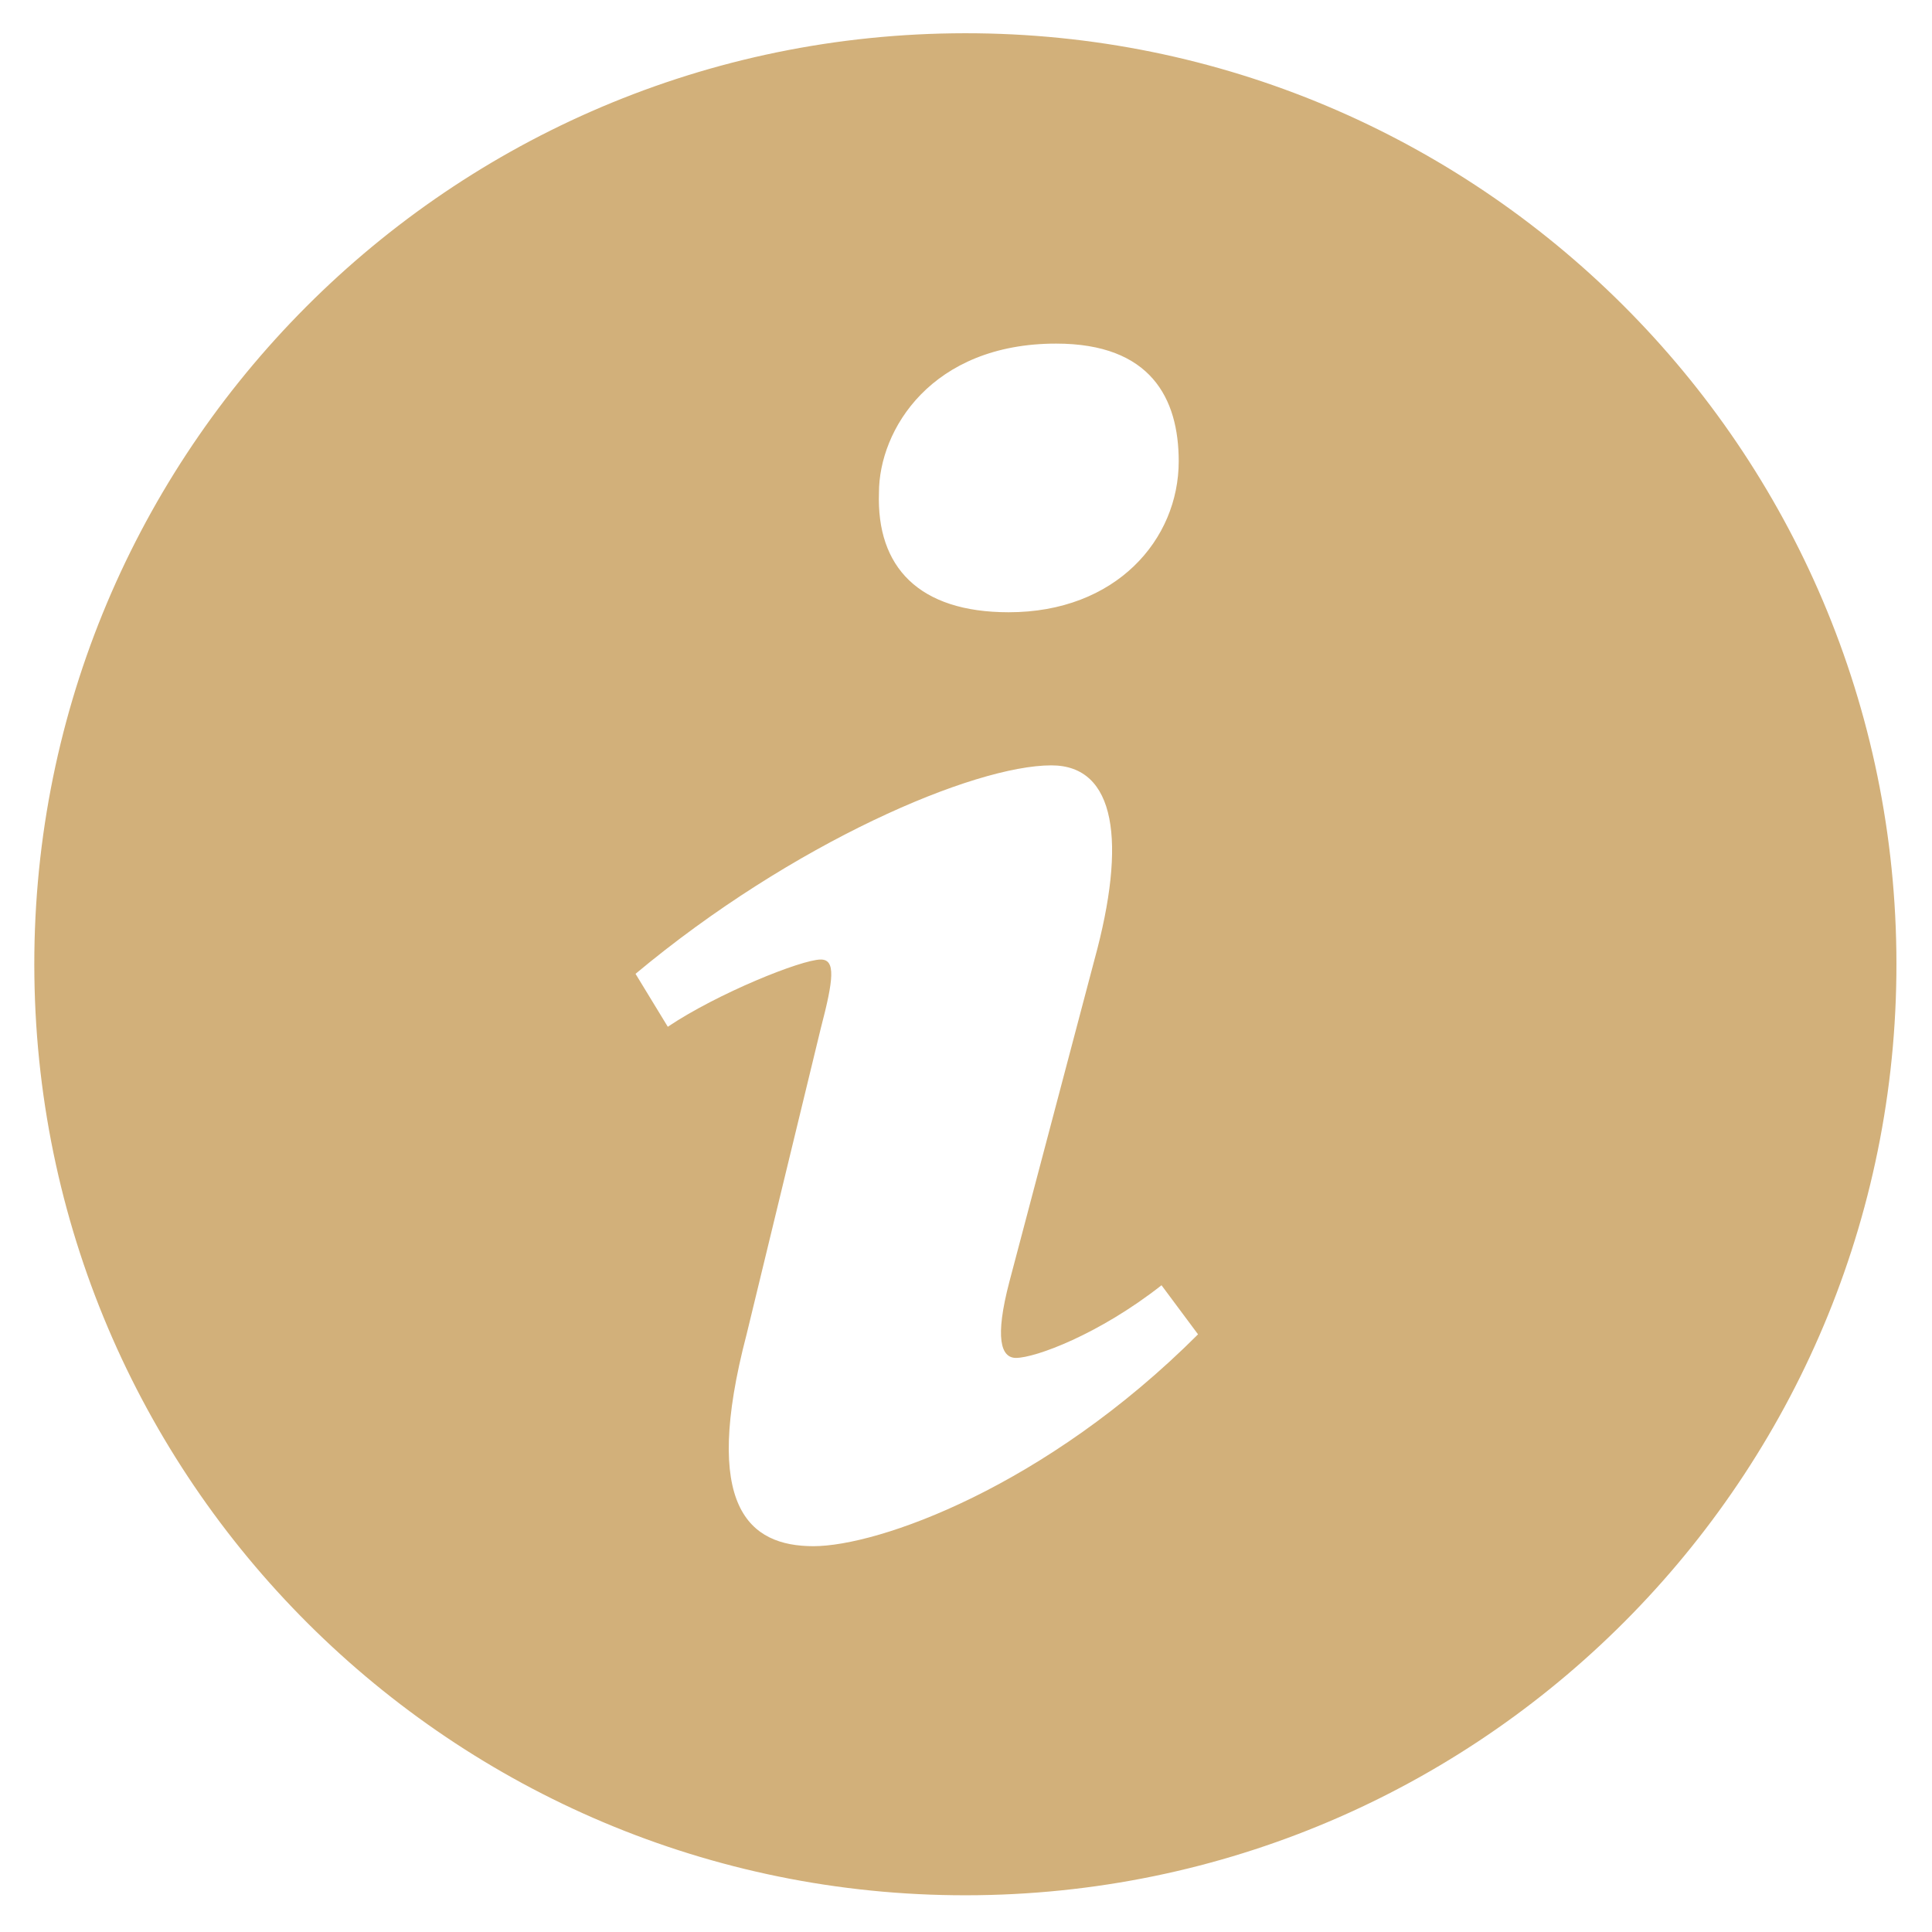
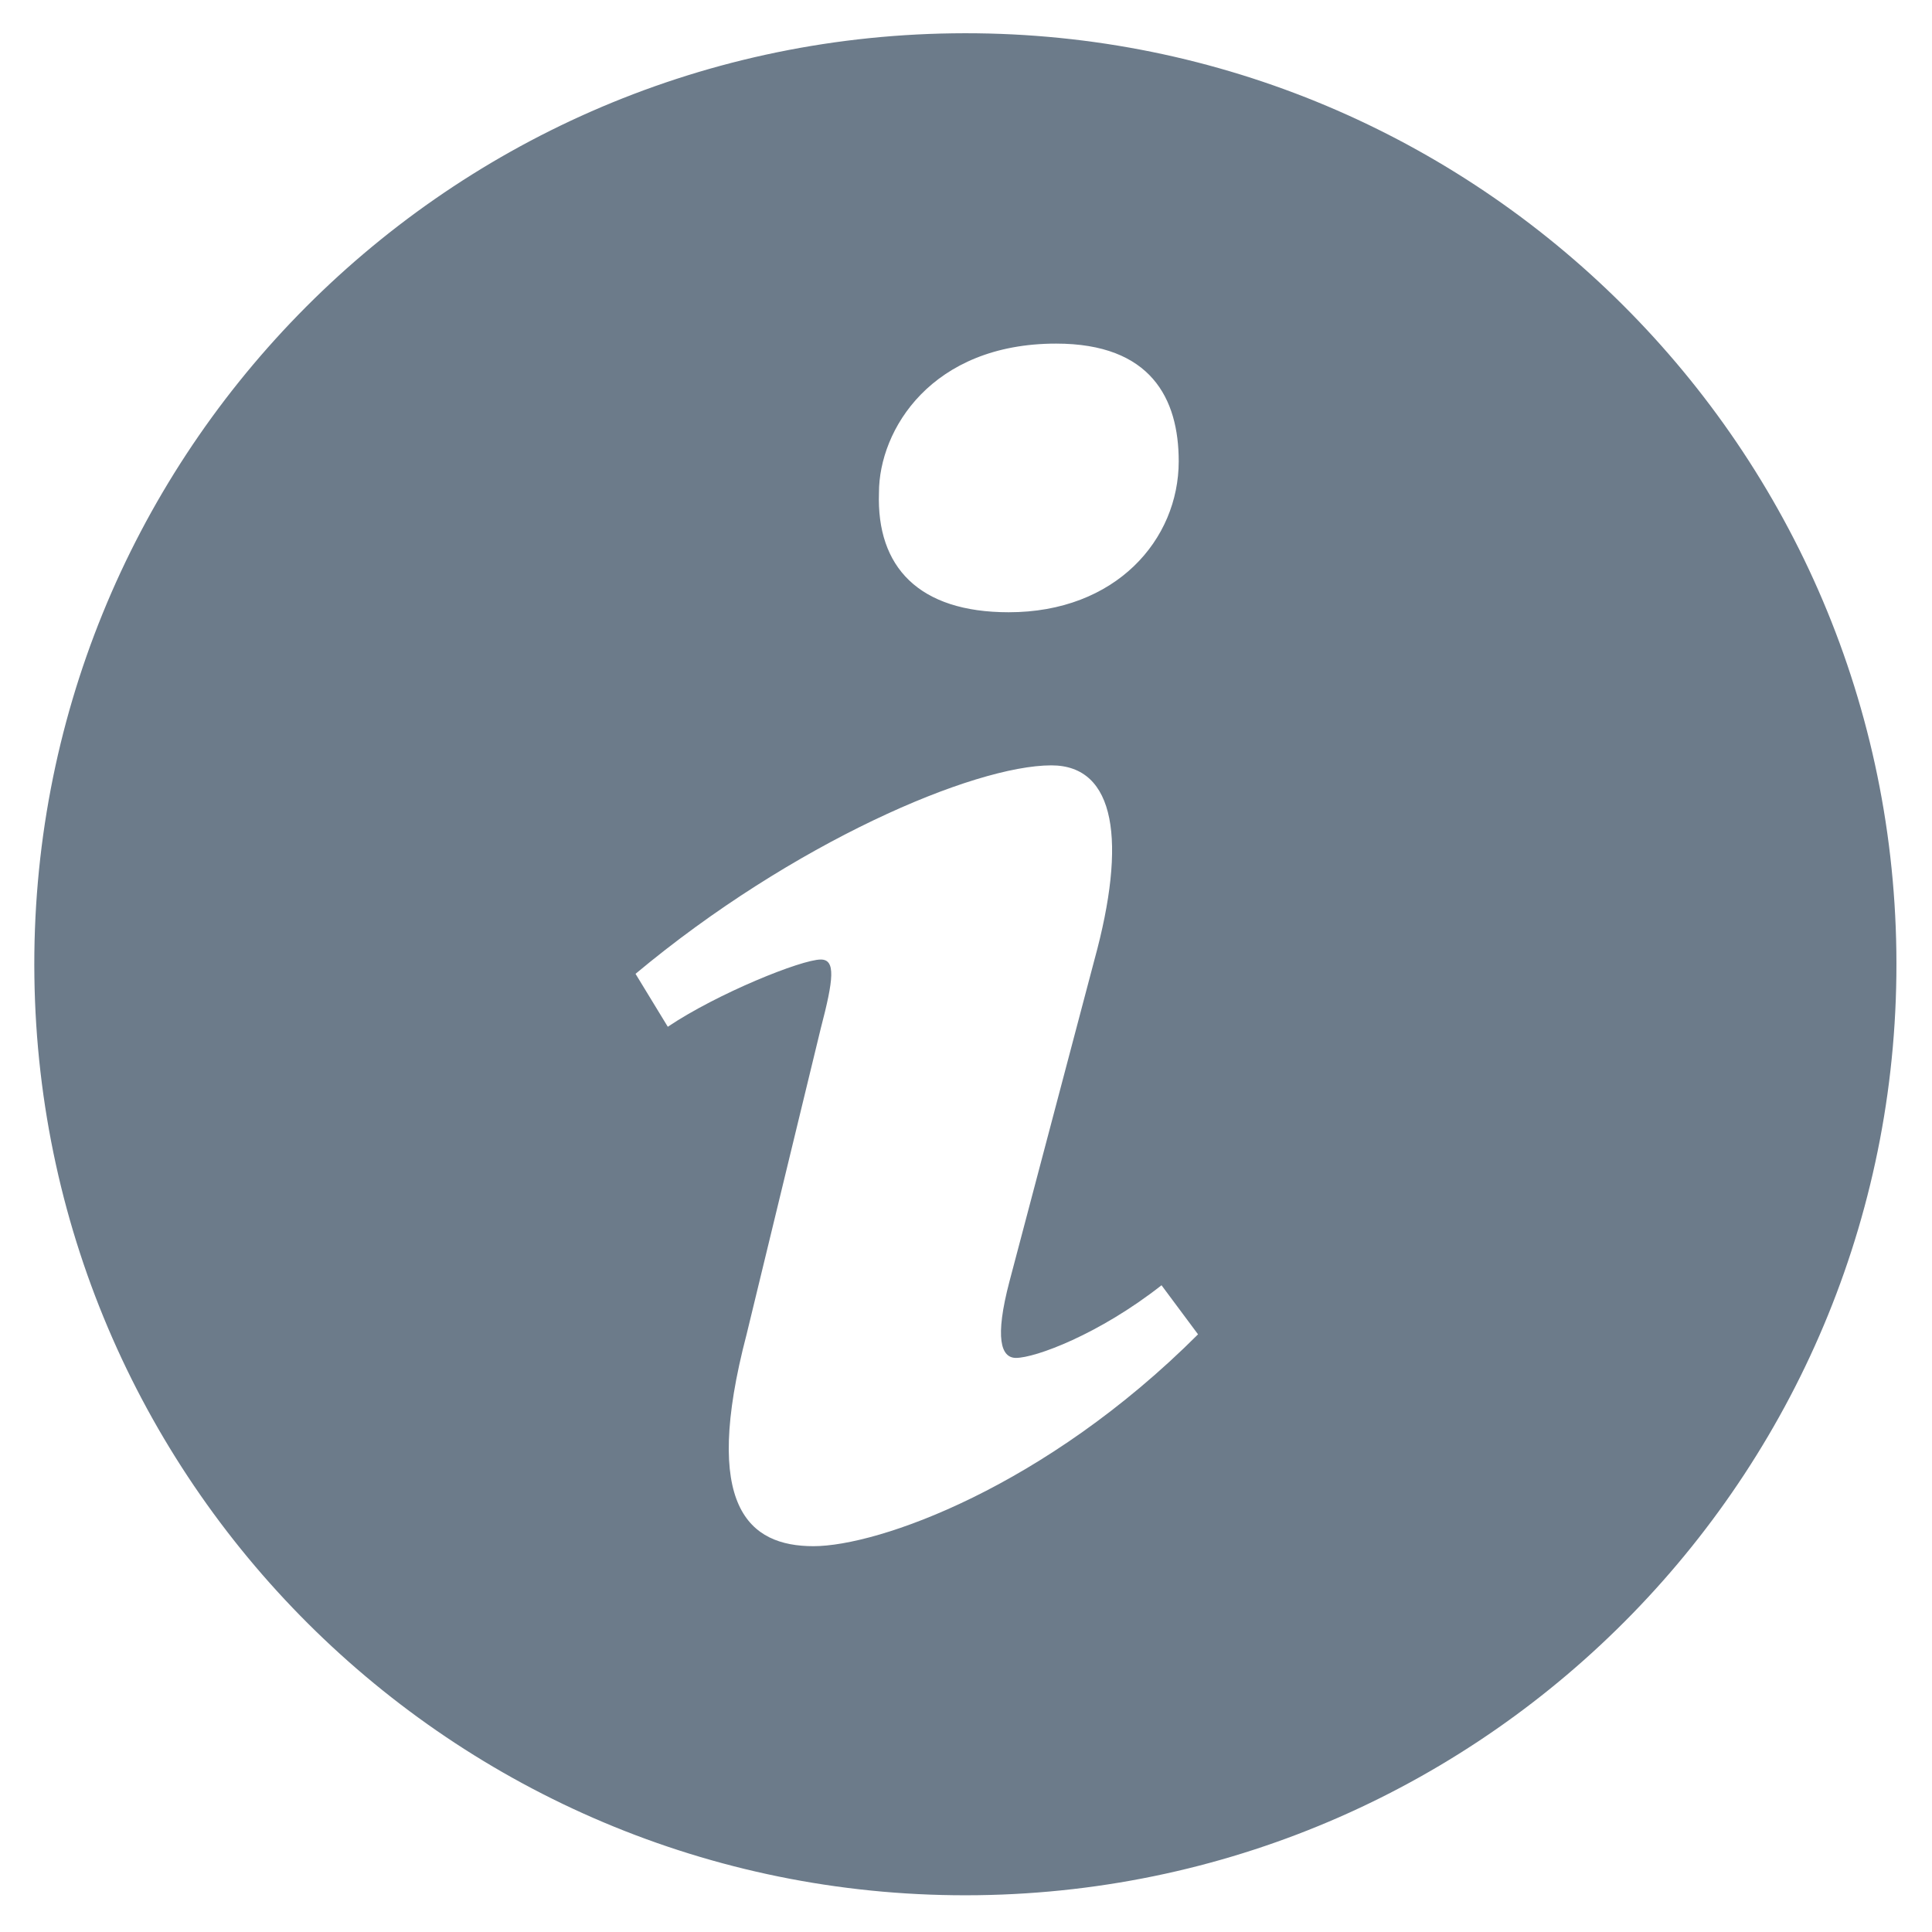
<svg xmlns="http://www.w3.org/2000/svg" width="20px" height="20px" viewBox="0 0 20 20" version="1.1">
  <g id="页面1" stroke="none" stroke-width="1" fill="none" fill-rule="evenodd">
-     <g id="iPhone-XS备份-3" transform="translate(-30, -292)" fill="#D2B07A" fill-rule="nonzero">
+     <g id="iPhone-XS备份-3" transform="translate(-30, -292)" fill="#6C7B8A" fill-rule="nonzero">
      <g id="关于" transform="translate(30, 292)">
        <path d="M9.864,0.345 C4.542,0.416 0.284,4.789 0.356,10.112 C0.427,15.432 4.8,19.69 10.122,19.619 C15.444,19.548 19.702,15.175 19.631,9.852 C19.561,4.531 15.187,0.273 9.864,0.345 Z M10.933,3.557 C11.913,3.557 12.202,4.124 12.202,4.775 C12.202,5.587 11.551,6.338 10.442,6.338 C9.513,6.338 9.072,5.871 9.099,5.1 C9.099,4.449 9.643,3.557 10.933,3.557 Z M8.421,16.006 C7.751,16.006 7.261,15.599 7.729,13.812 L8.497,10.644 C8.63,10.136 8.652,9.933 8.497,9.933 C8.297,9.933 7.428,10.283 6.913,10.629 L6.579,10.081 C8.208,8.721 10.081,7.923 10.884,7.923 C11.553,7.923 11.664,8.715 11.33,9.934 L10.45,13.265 C10.295,13.854 10.362,14.057 10.517,14.057 C10.717,14.057 11.376,13.814 12.024,13.305 L12.402,13.813 C10.819,15.396 9.091,16.006 8.421,16.006 L8.421,16.006 Z" id="形状" />
      </g>
    </g>
  </g>
</svg>
